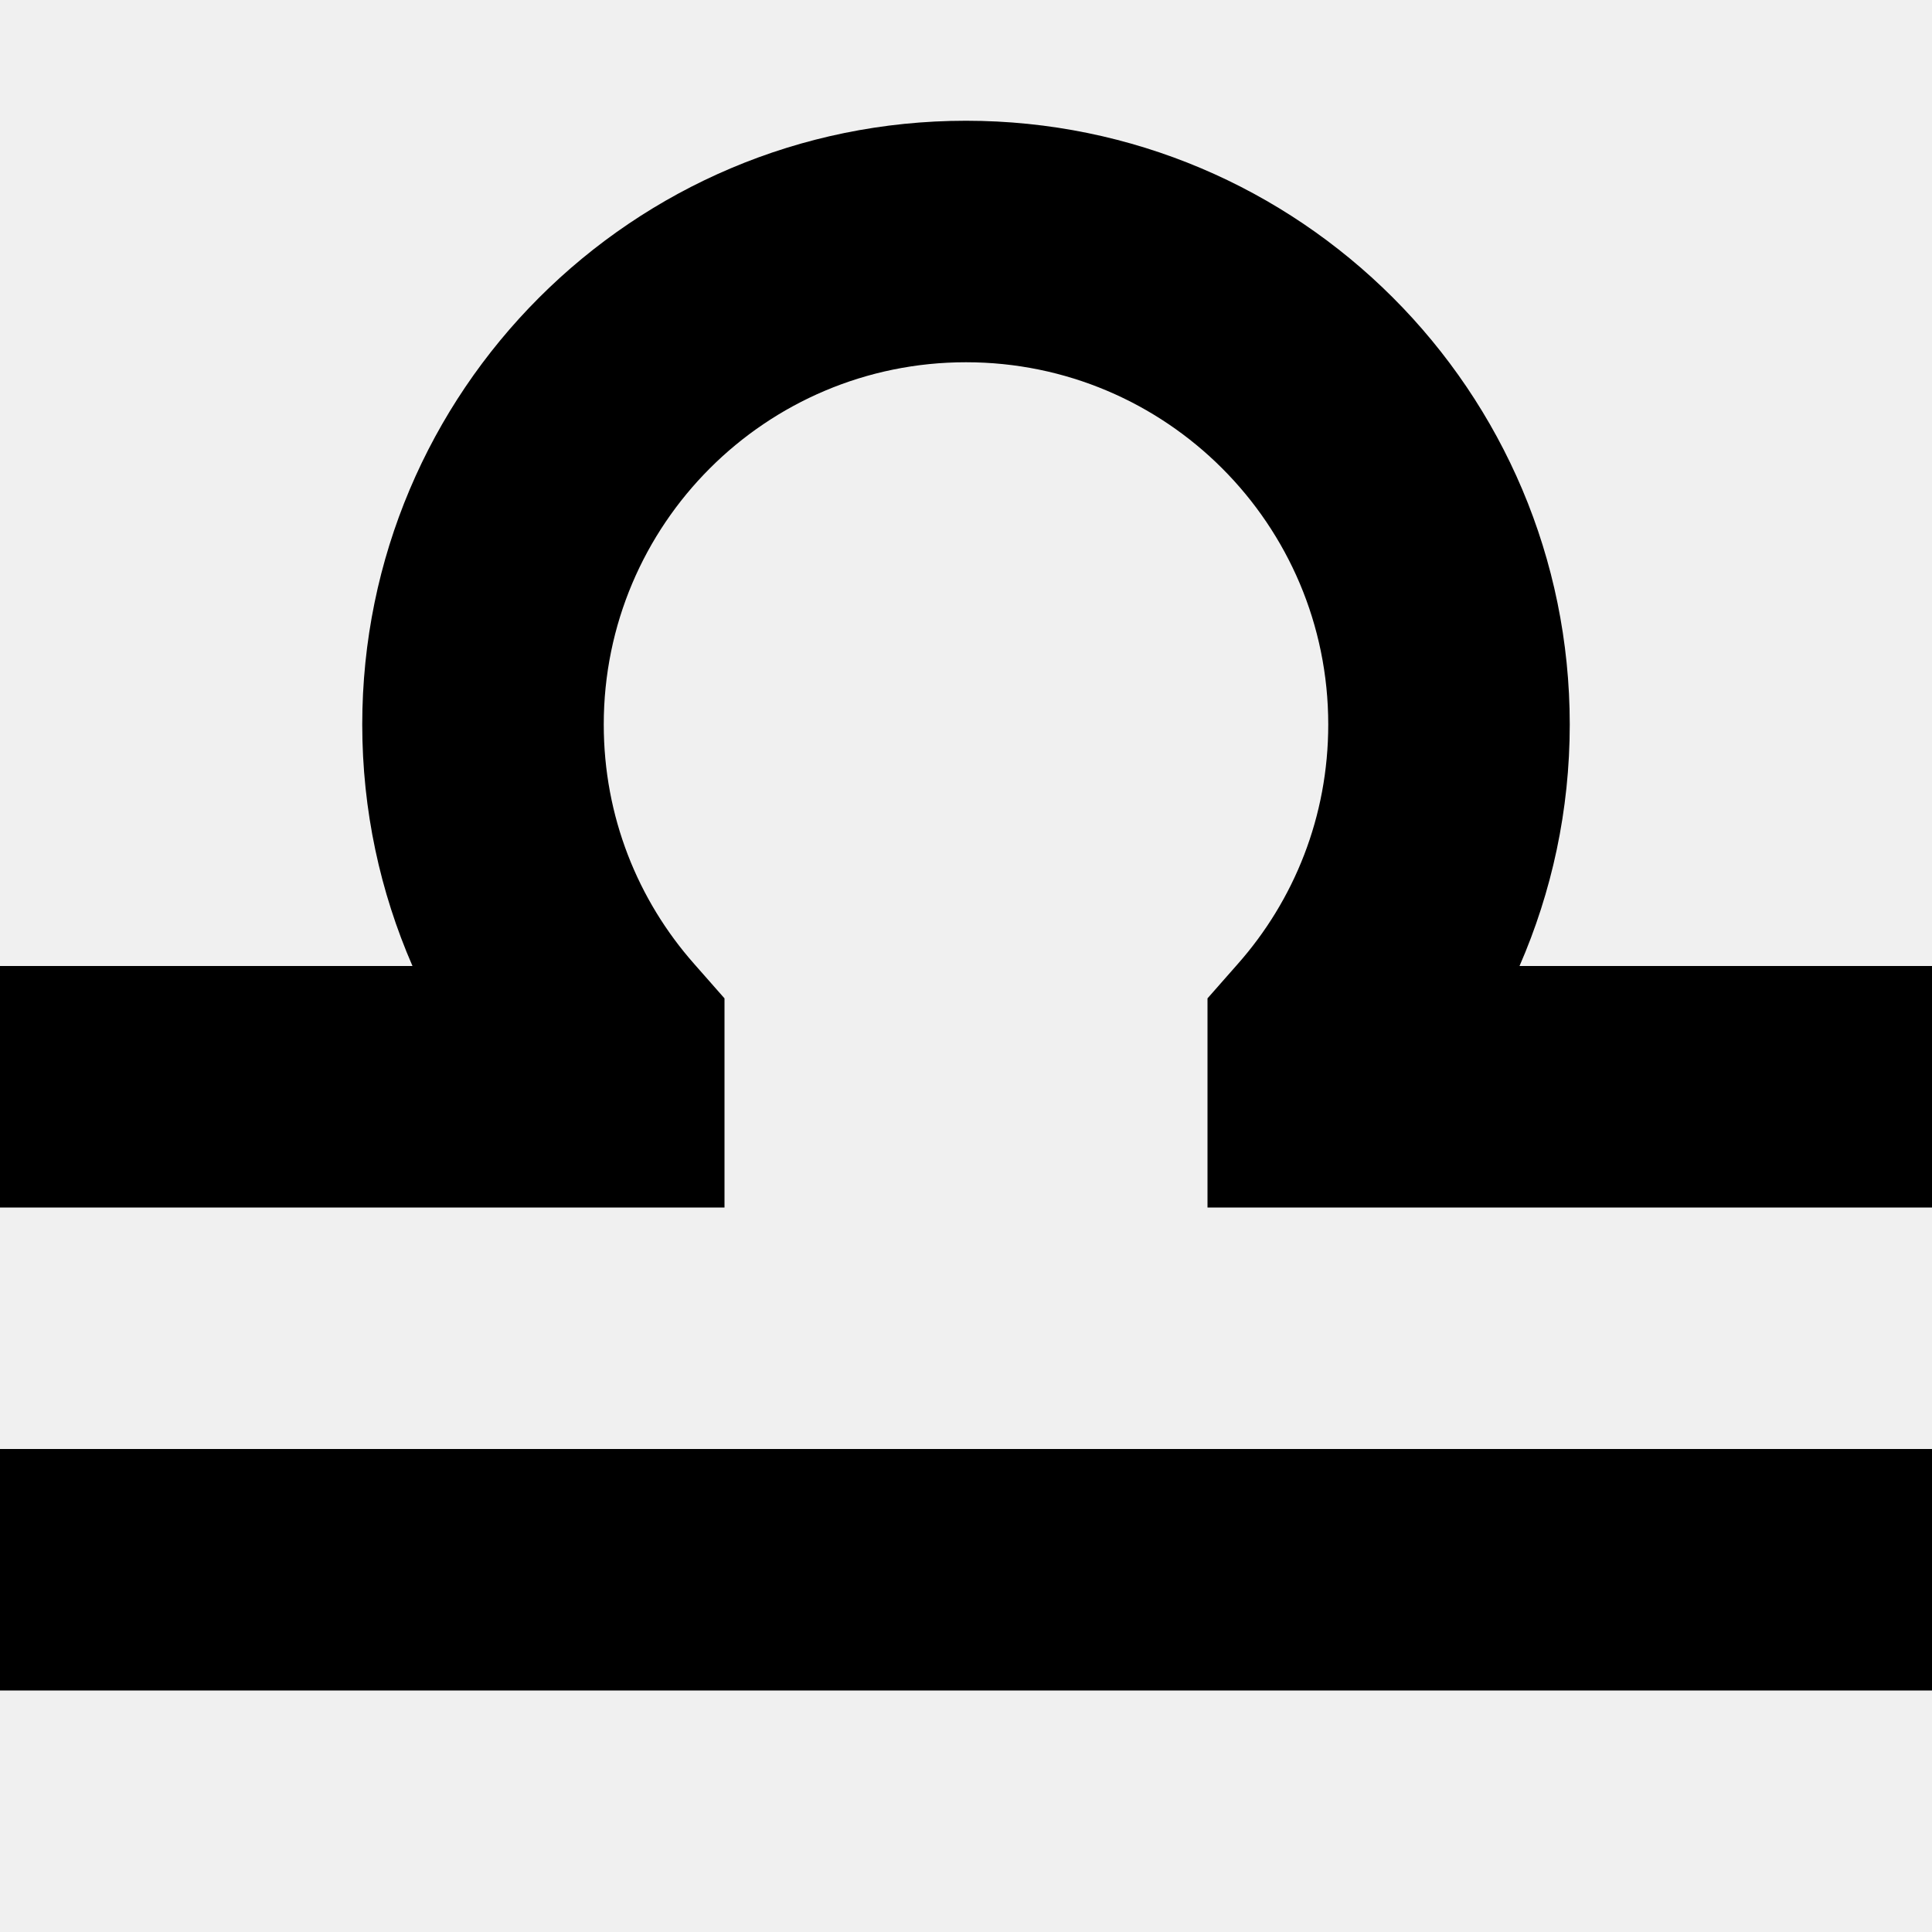
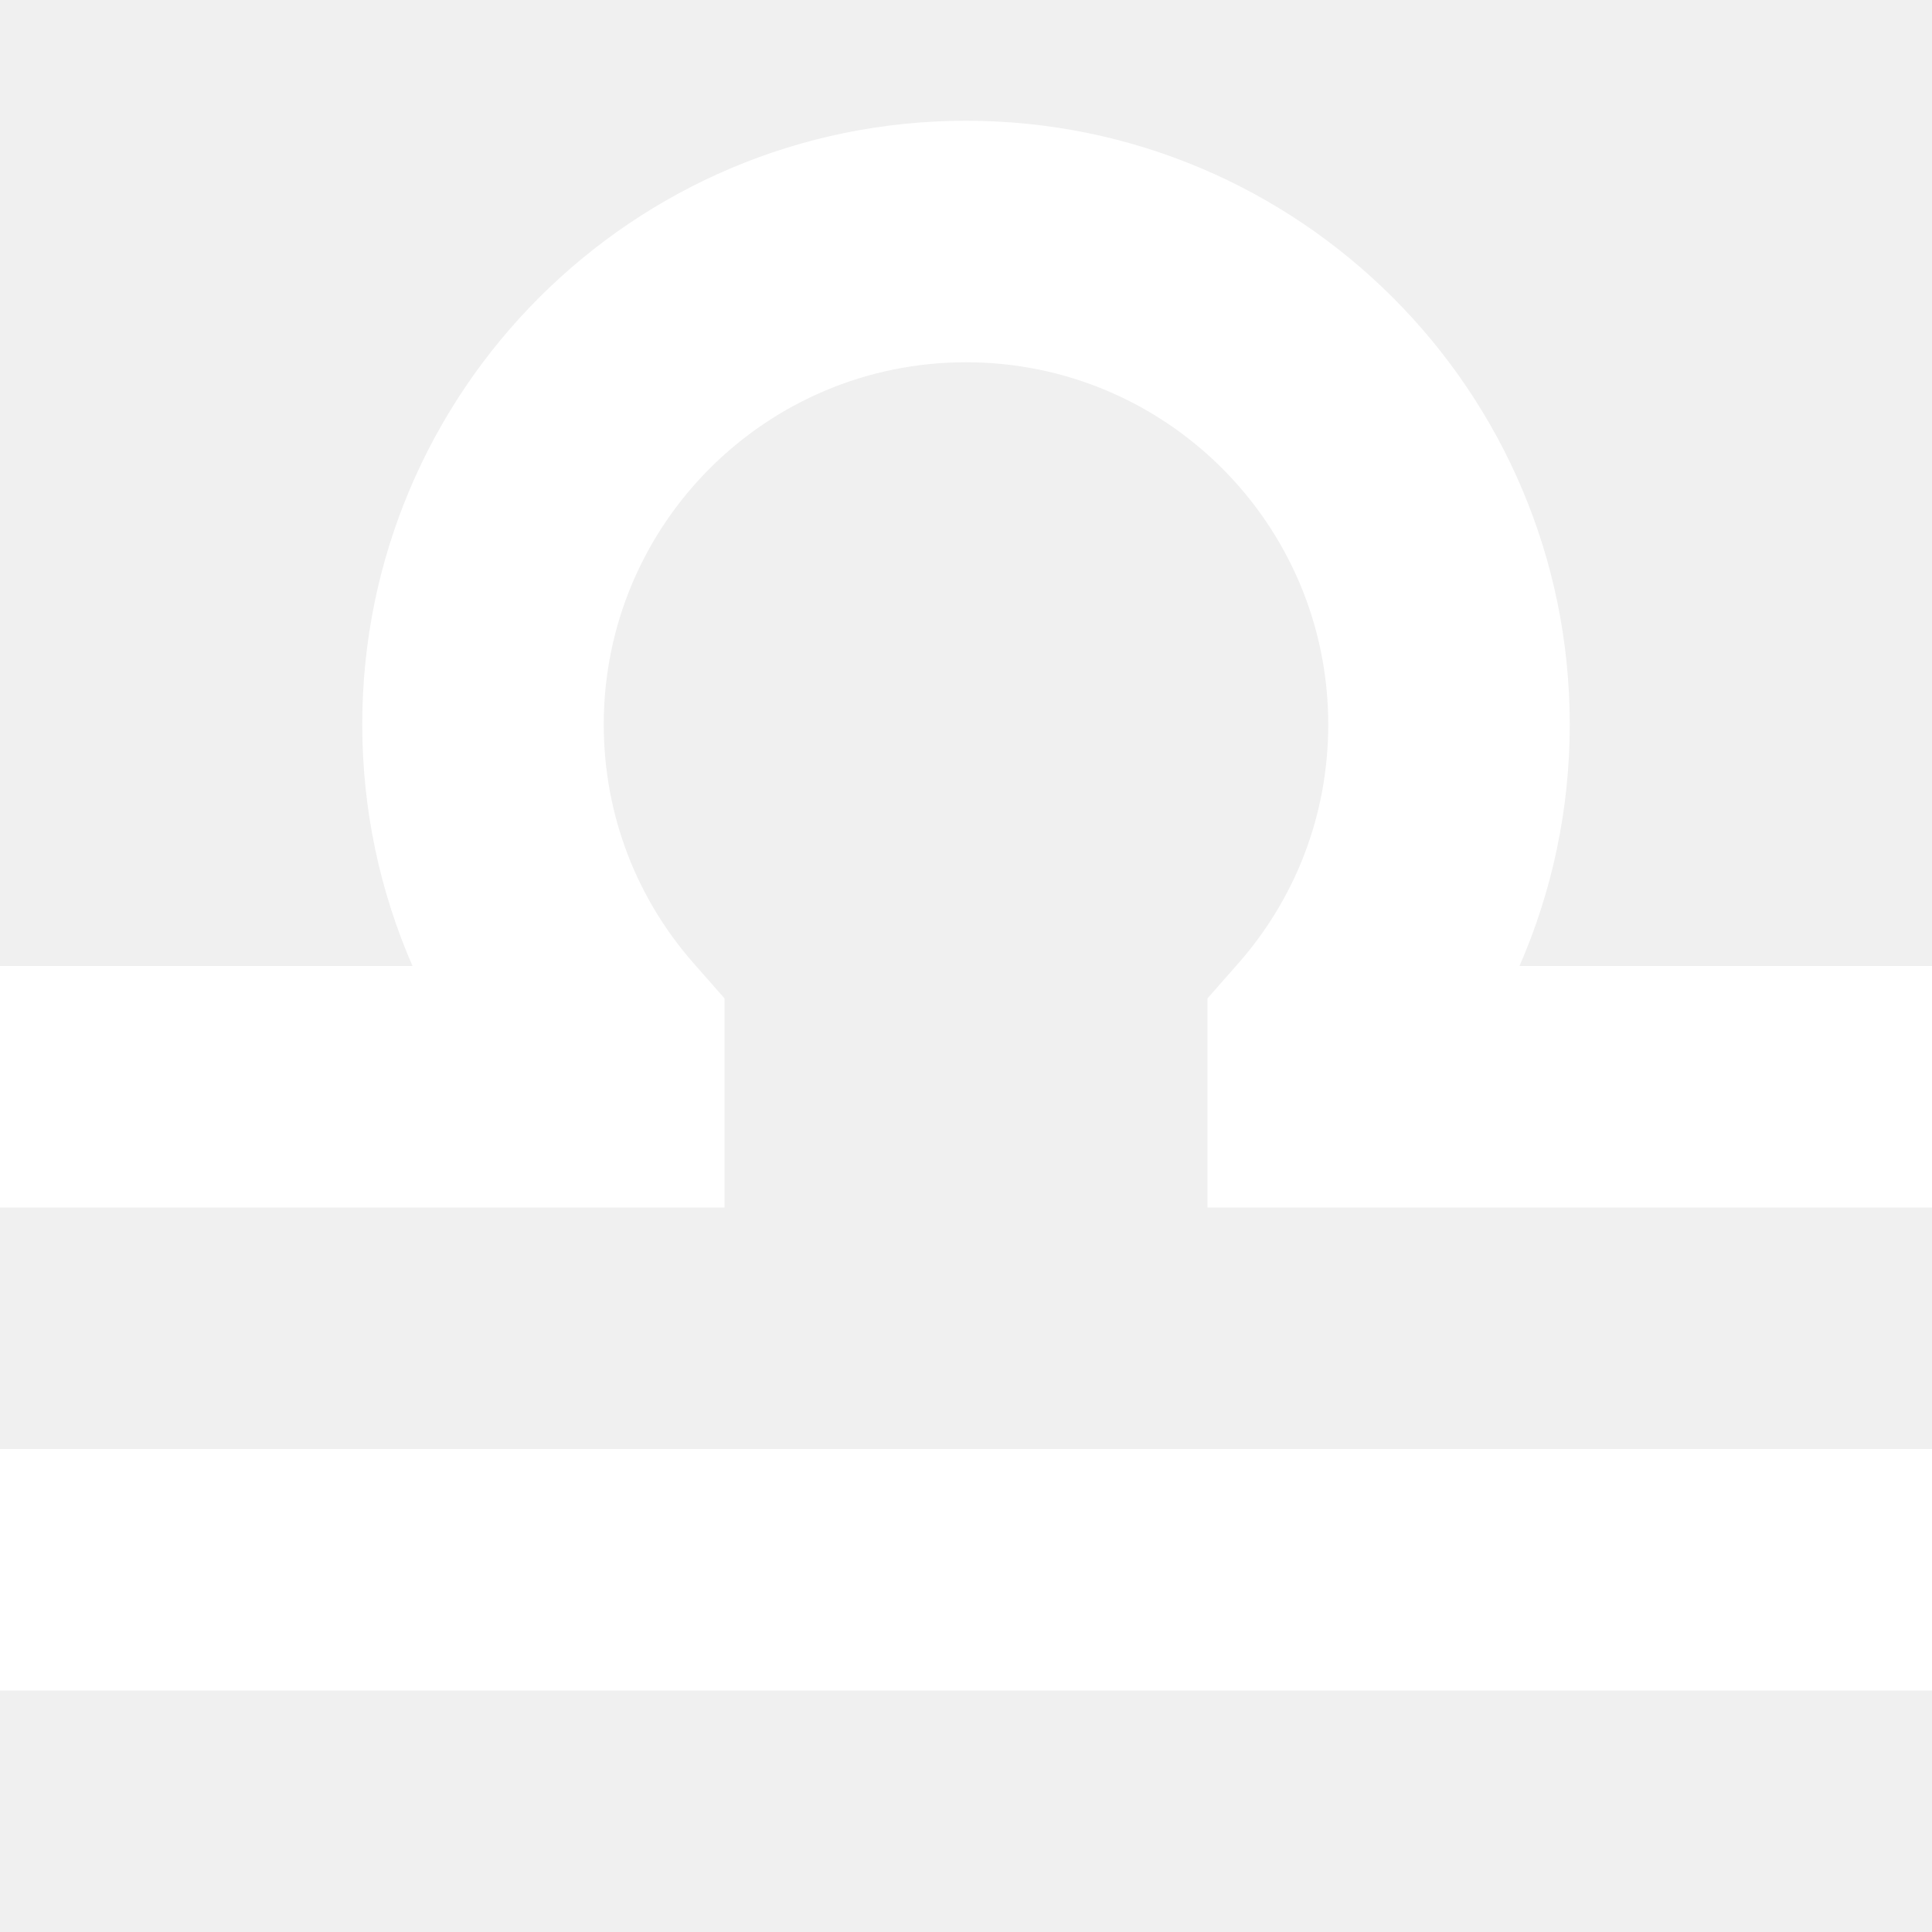
<svg xmlns="http://www.w3.org/2000/svg" width="800px" height="800px" viewBox="0 0 16 16" fill="none">
-   <path d="M5 6C5 4.343 6.343 3 8 3C9.657 3 11 4.343 11 6C11 6.762 10.718 7.455 10.25 7.984L10 8.268V10H16V8H12.584C12.851 7.387 13 6.711 13 6C13 3.239 10.761 1 8 1C5.239 1 3 3.239 3 6C3 6.711 3.149 7.387 3.416 8H0V10H6V8.268L5.75 7.984C5.282 7.455 5 6.762 5 6Z" fill="#000000" />
-   <path d="M0 12V14H16V12H0Z" fill="#000000" />
+   <path d="M5 6C5 4.343 6.343 3 8 3C9.657 3 11 4.343 11 6C11 6.762 10.718 7.455 10.25 7.984L10 8.268V10H16V8H12.584C12.851 7.387 13 6.711 13 6C13 3.239 10.761 1 8 1C5.239 1 3 3.239 3 6C3 6.711 3.149 7.387 3.416 8H0V10H6V8.268L5.75 7.984C5.282 7.455 5 6.762 5 6Z" fill="#FFFFFF" />
+   <path d="M0 12V14H16V12H0Z" fill="#FFFFFF" />
</svg>
